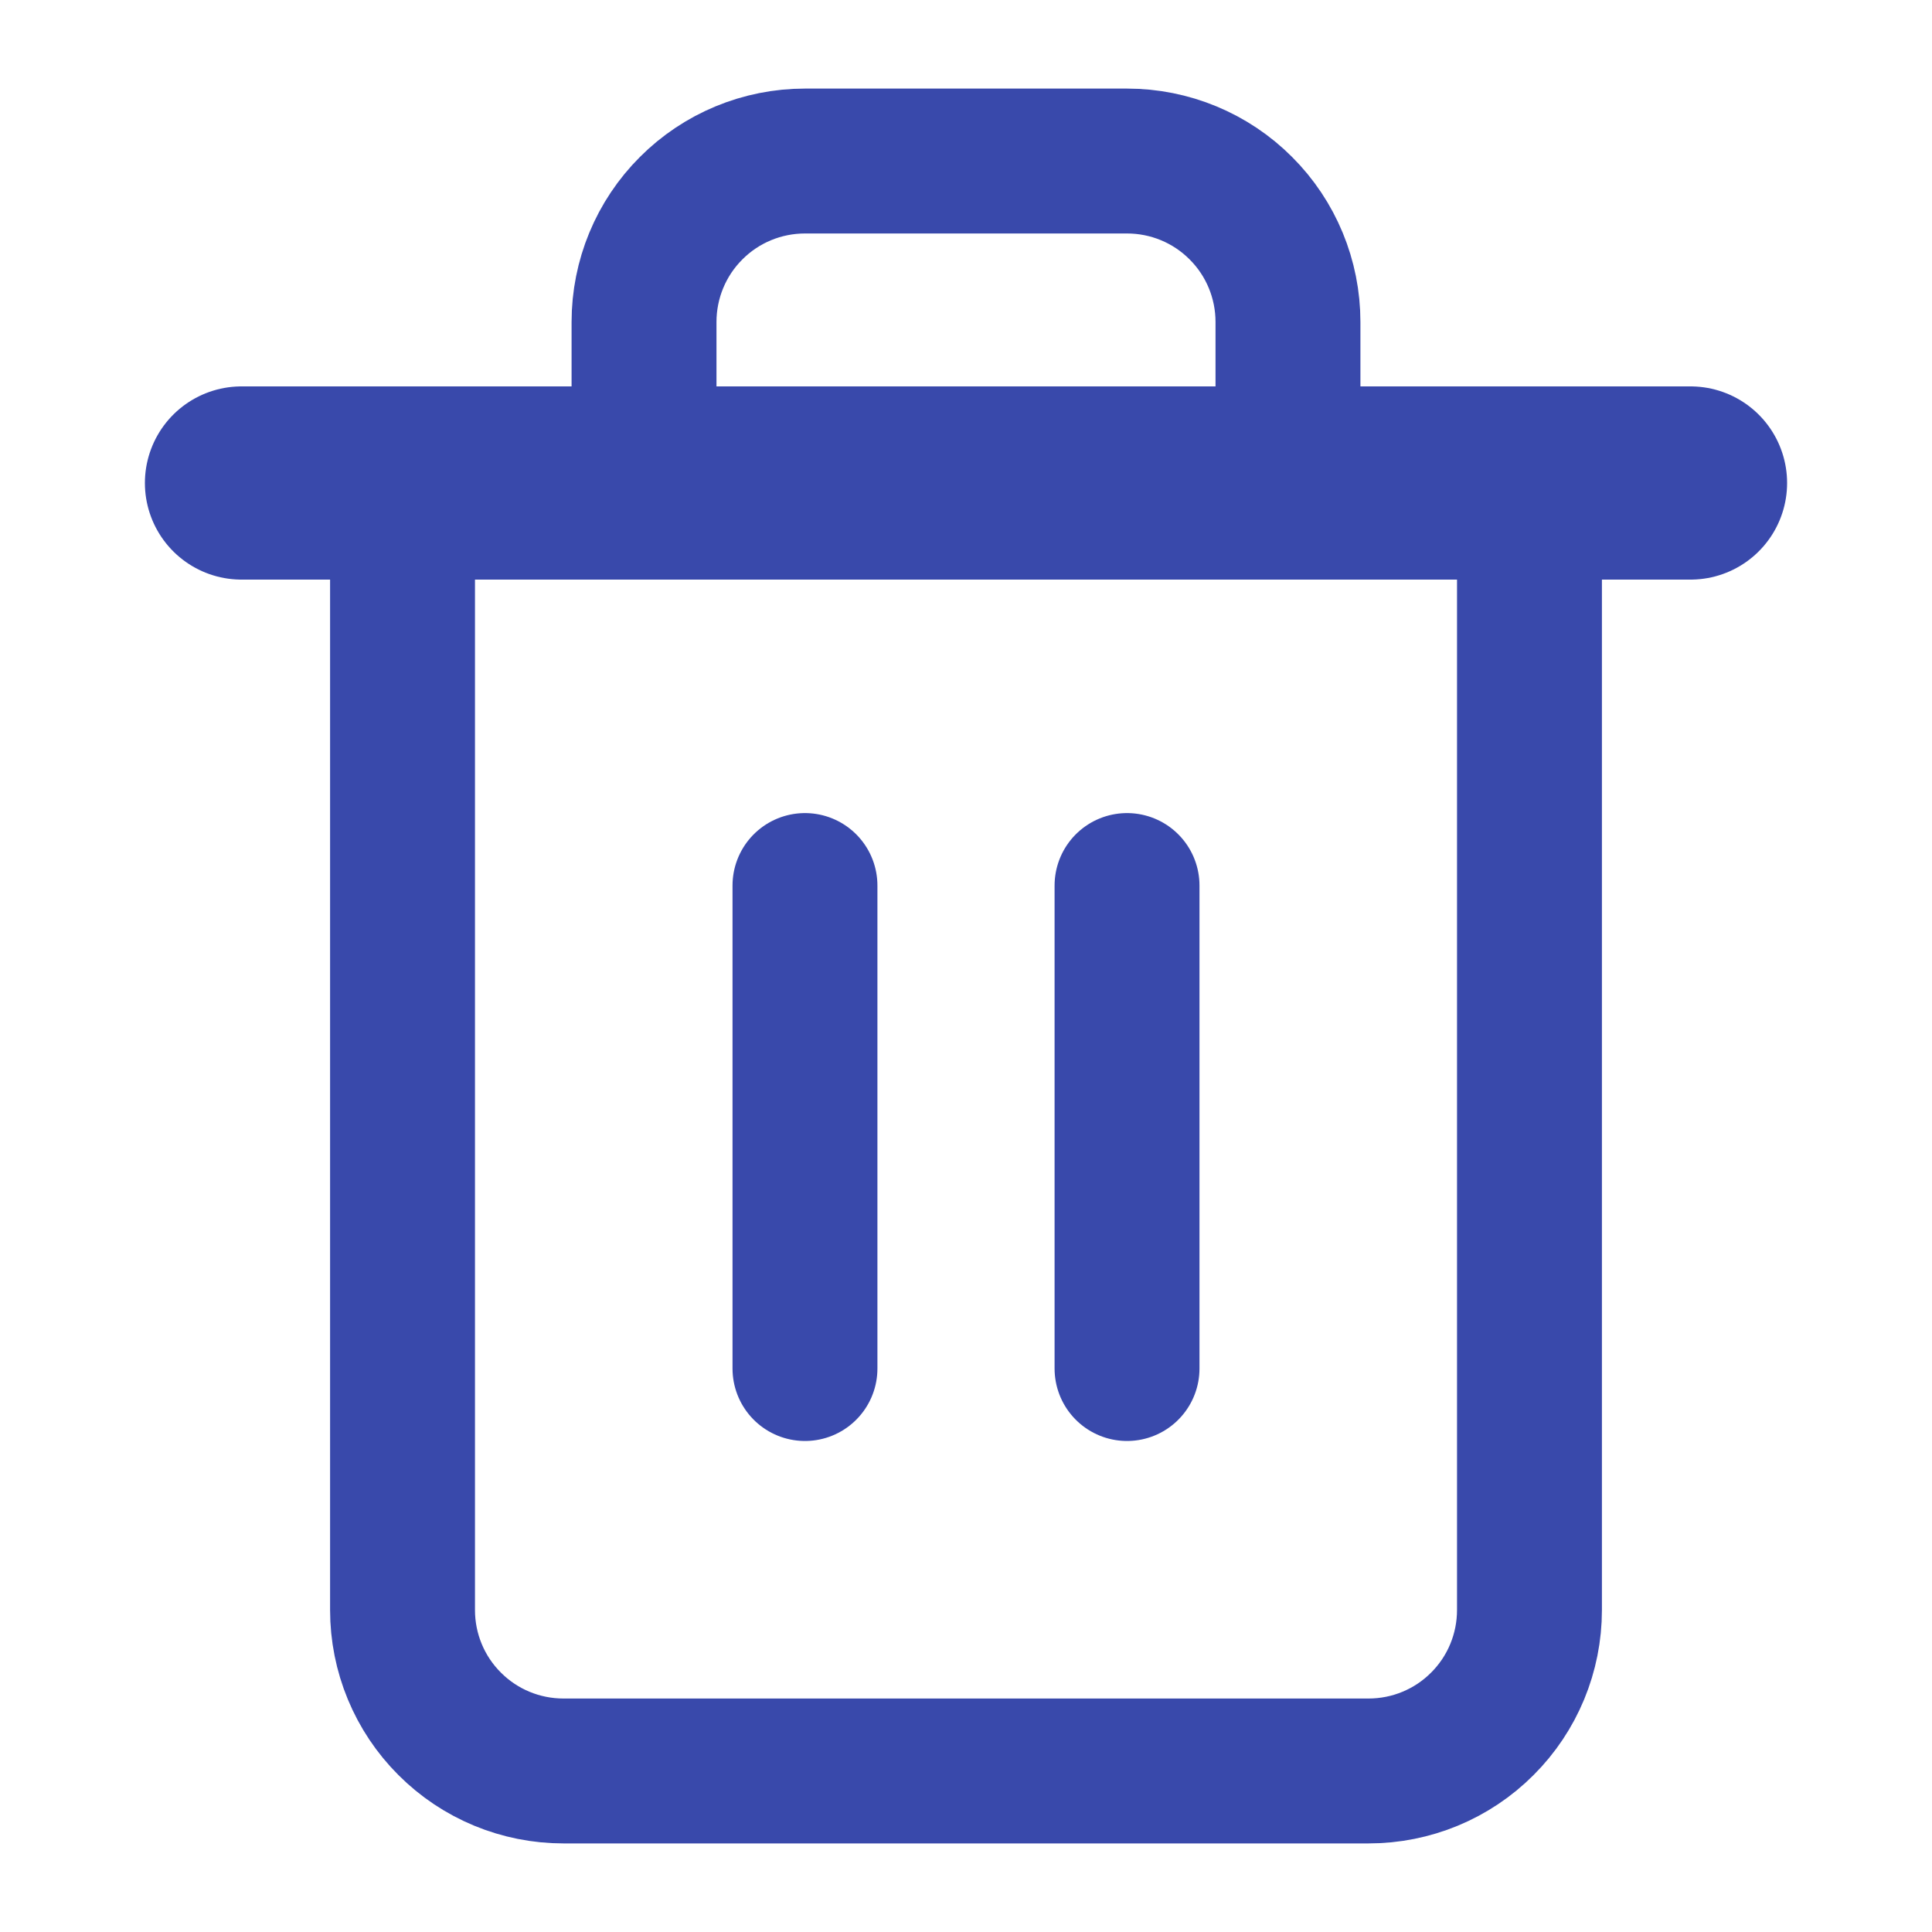
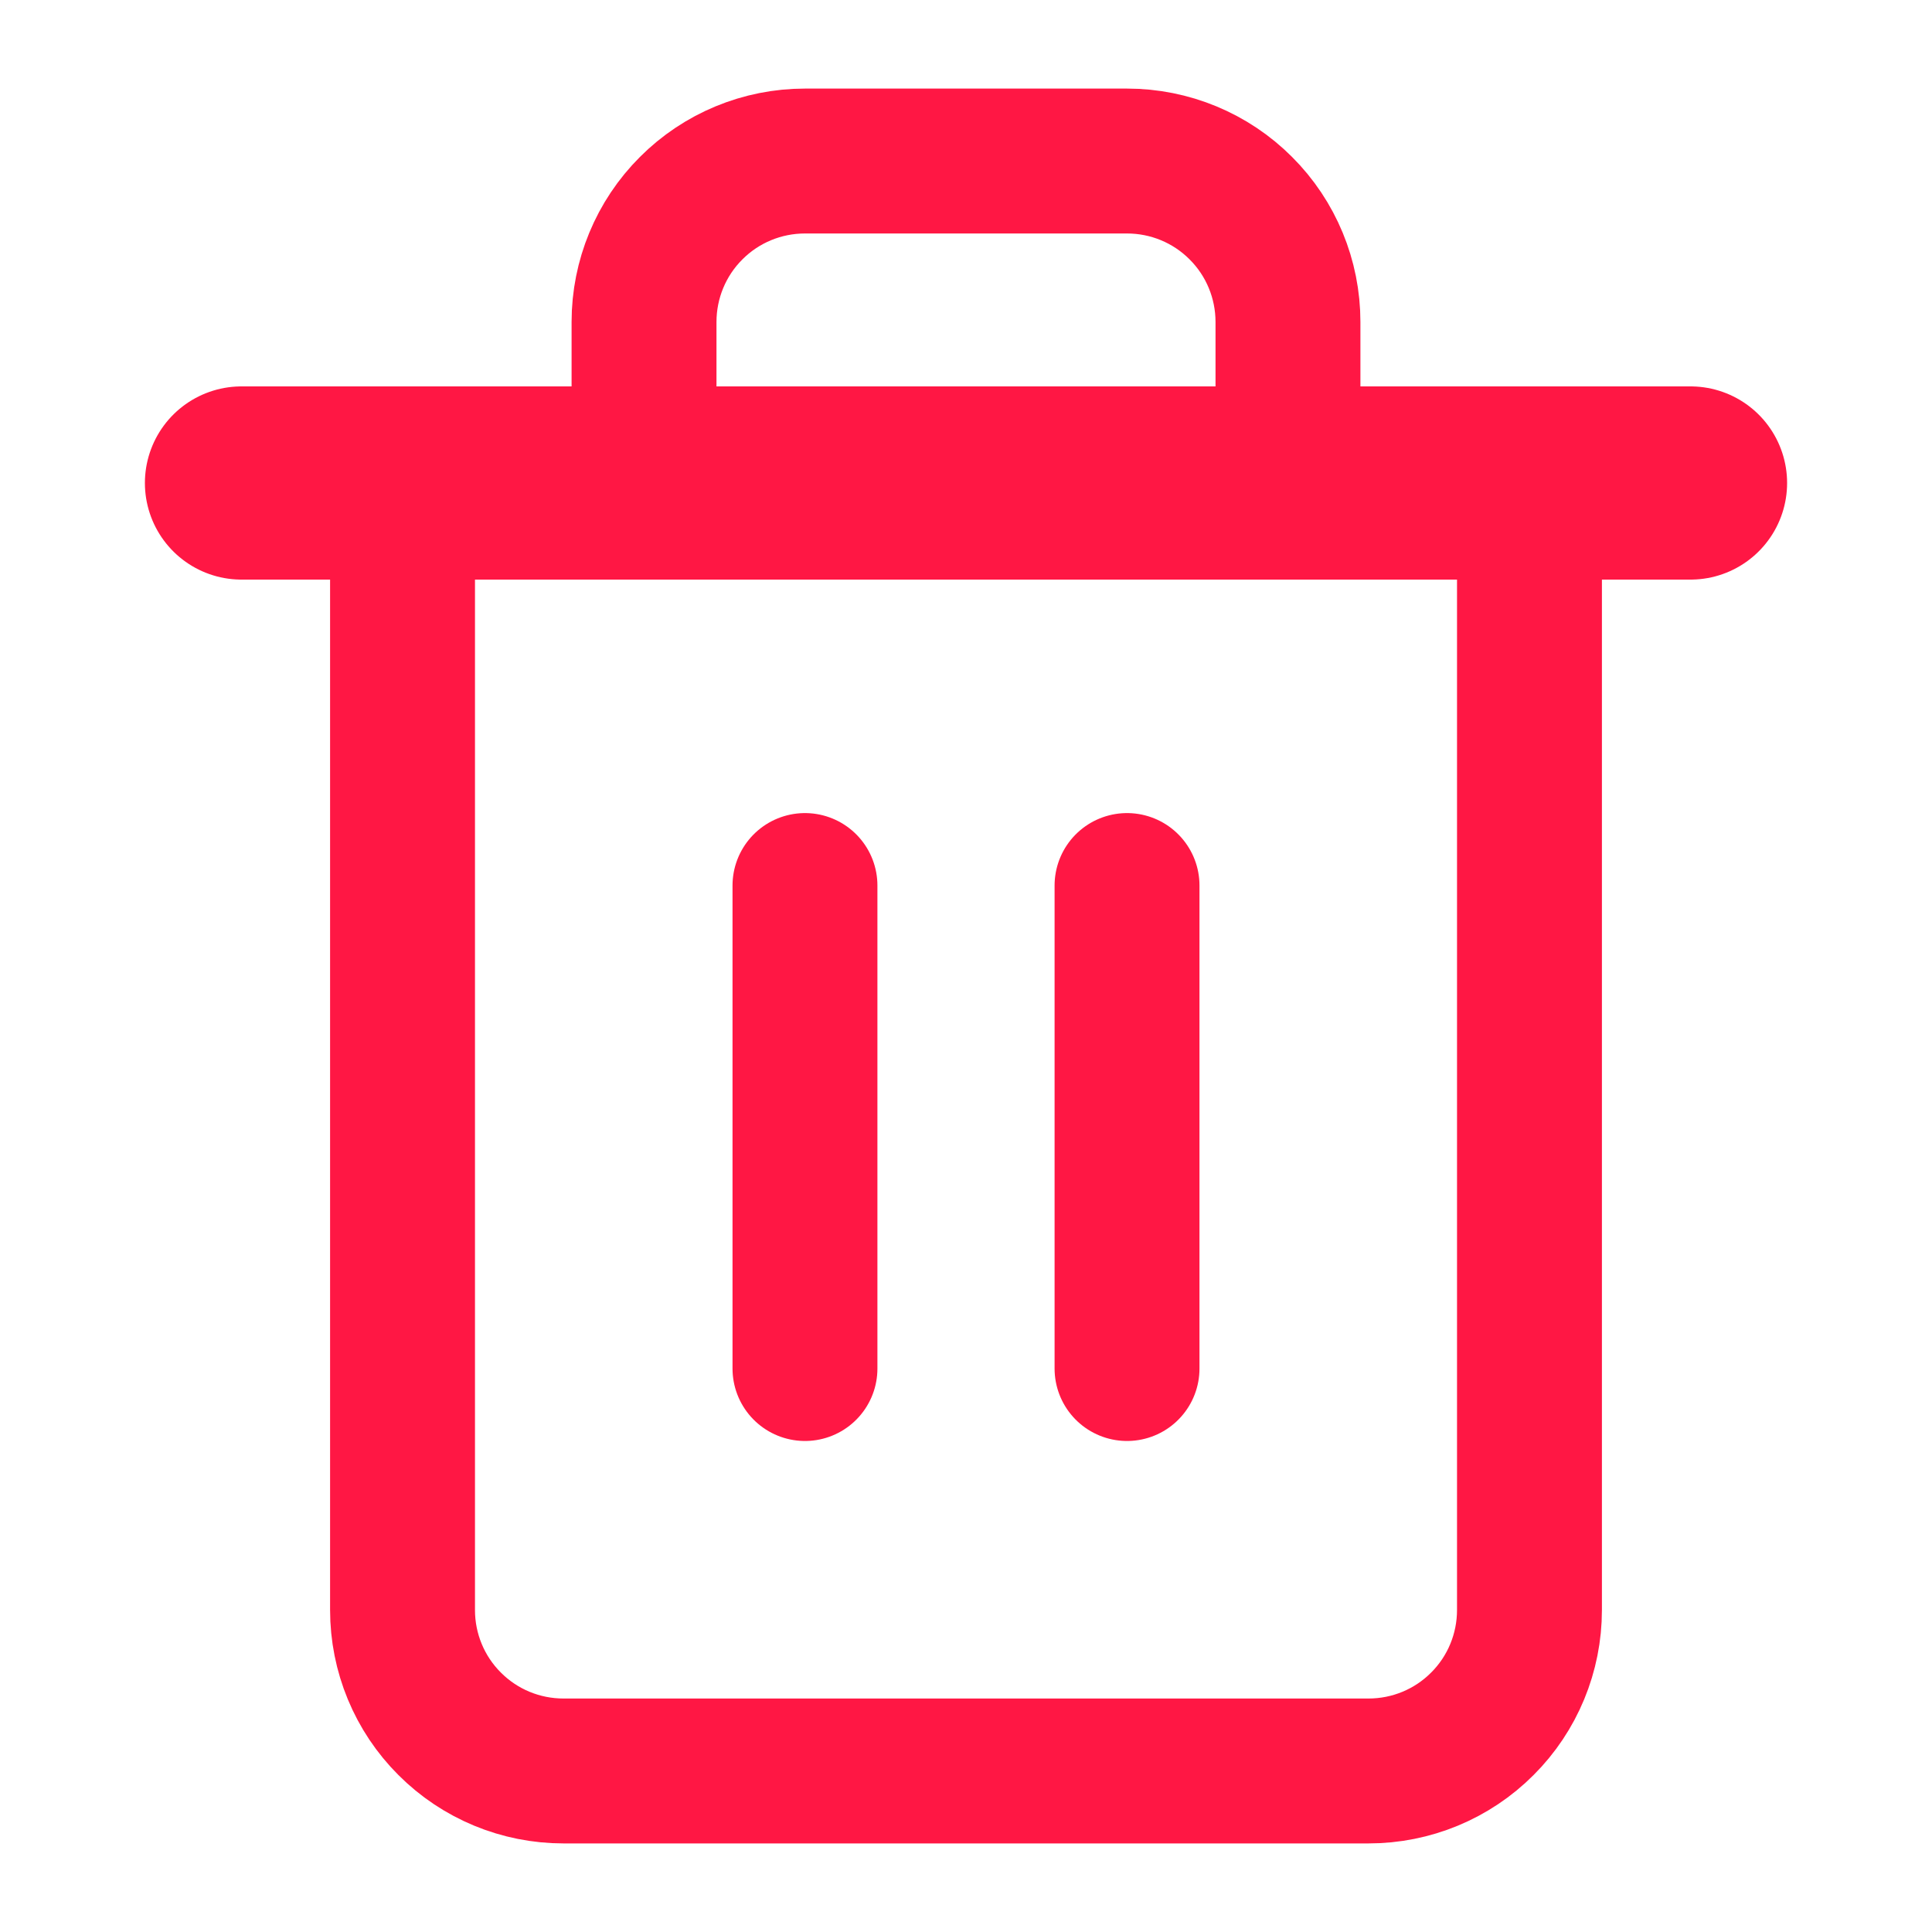
<svg xmlns="http://www.w3.org/2000/svg" width="20" height="20" viewBox="0 0 20 20" fill="none">
  <g id="delete">
-     <path id="Vector" d="M2.5 5H4.167H17.5" stroke="#3949AB" stroke-width="2" stroke-linecap="round" stroke-linejoin="round" />
-     <path id="Vector_2" d="M6.667 5V3.333C6.667 2.891 6.842 2.467 7.155 2.155C7.467 1.842 7.891 1.667 8.333 1.667H11.667C12.109 1.667 12.533 1.842 12.845 2.155C13.158 2.467 13.333 2.891 13.333 3.333V5M15.833 5V16.667C15.833 17.109 15.658 17.533 15.345 17.845C15.033 18.158 14.609 18.333 14.167 18.333H5.833C5.391 18.333 4.967 18.158 4.655 17.845C4.342 17.533 4.167 17.109 4.167 16.667V5H15.833Z" stroke="#3949AB" stroke-width="1.5" stroke-linecap="round" stroke-linejoin="round" />
-     <path id="Vector_3" d="M8.333 9.167V14.167" stroke="#3949AB" stroke-width="1.5" stroke-linecap="round" stroke-linejoin="round" />
-     <path id="Vector_4" d="M11.667 9.167V14.167" stroke="#3949AB" stroke-width="1.5" stroke-linecap="round" stroke-linejoin="round" />
+     <path id="Vector" d="M2.5 5H4.167H17.5" stroke="#ff1744" stroke-width="2" stroke-linecap="round" stroke-linejoin="round" />
+     <path id="Vector_2" d="M6.667 5V3.333C6.667 2.891 6.842 2.467 7.155 2.155C7.467 1.842 7.891 1.667 8.333 1.667H11.667C12.109 1.667 12.533 1.842 12.845 2.155C13.158 2.467 13.333 2.891 13.333 3.333V5M15.833 5V16.667C15.833 17.109 15.658 17.533 15.345 17.845C15.033 18.158 14.609 18.333 14.167 18.333H5.833C5.391 18.333 4.967 18.158 4.655 17.845C4.342 17.533 4.167 17.109 4.167 16.667V5H15.833Z" stroke="#ff1744" stroke-width="1.5" stroke-linecap="round" stroke-linejoin="round" />
+     <path id="Vector_3" d="M8.333 9.167V14.167" stroke="#ff1744" stroke-width="1.5" stroke-linecap="round" stroke-linejoin="round" />
+     <path id="Vector_4" d="M11.667 9.167V14.167" stroke="#ff1744" stroke-width="1.5" stroke-linecap="round" stroke-linejoin="round" />
  </g>
</svg>
